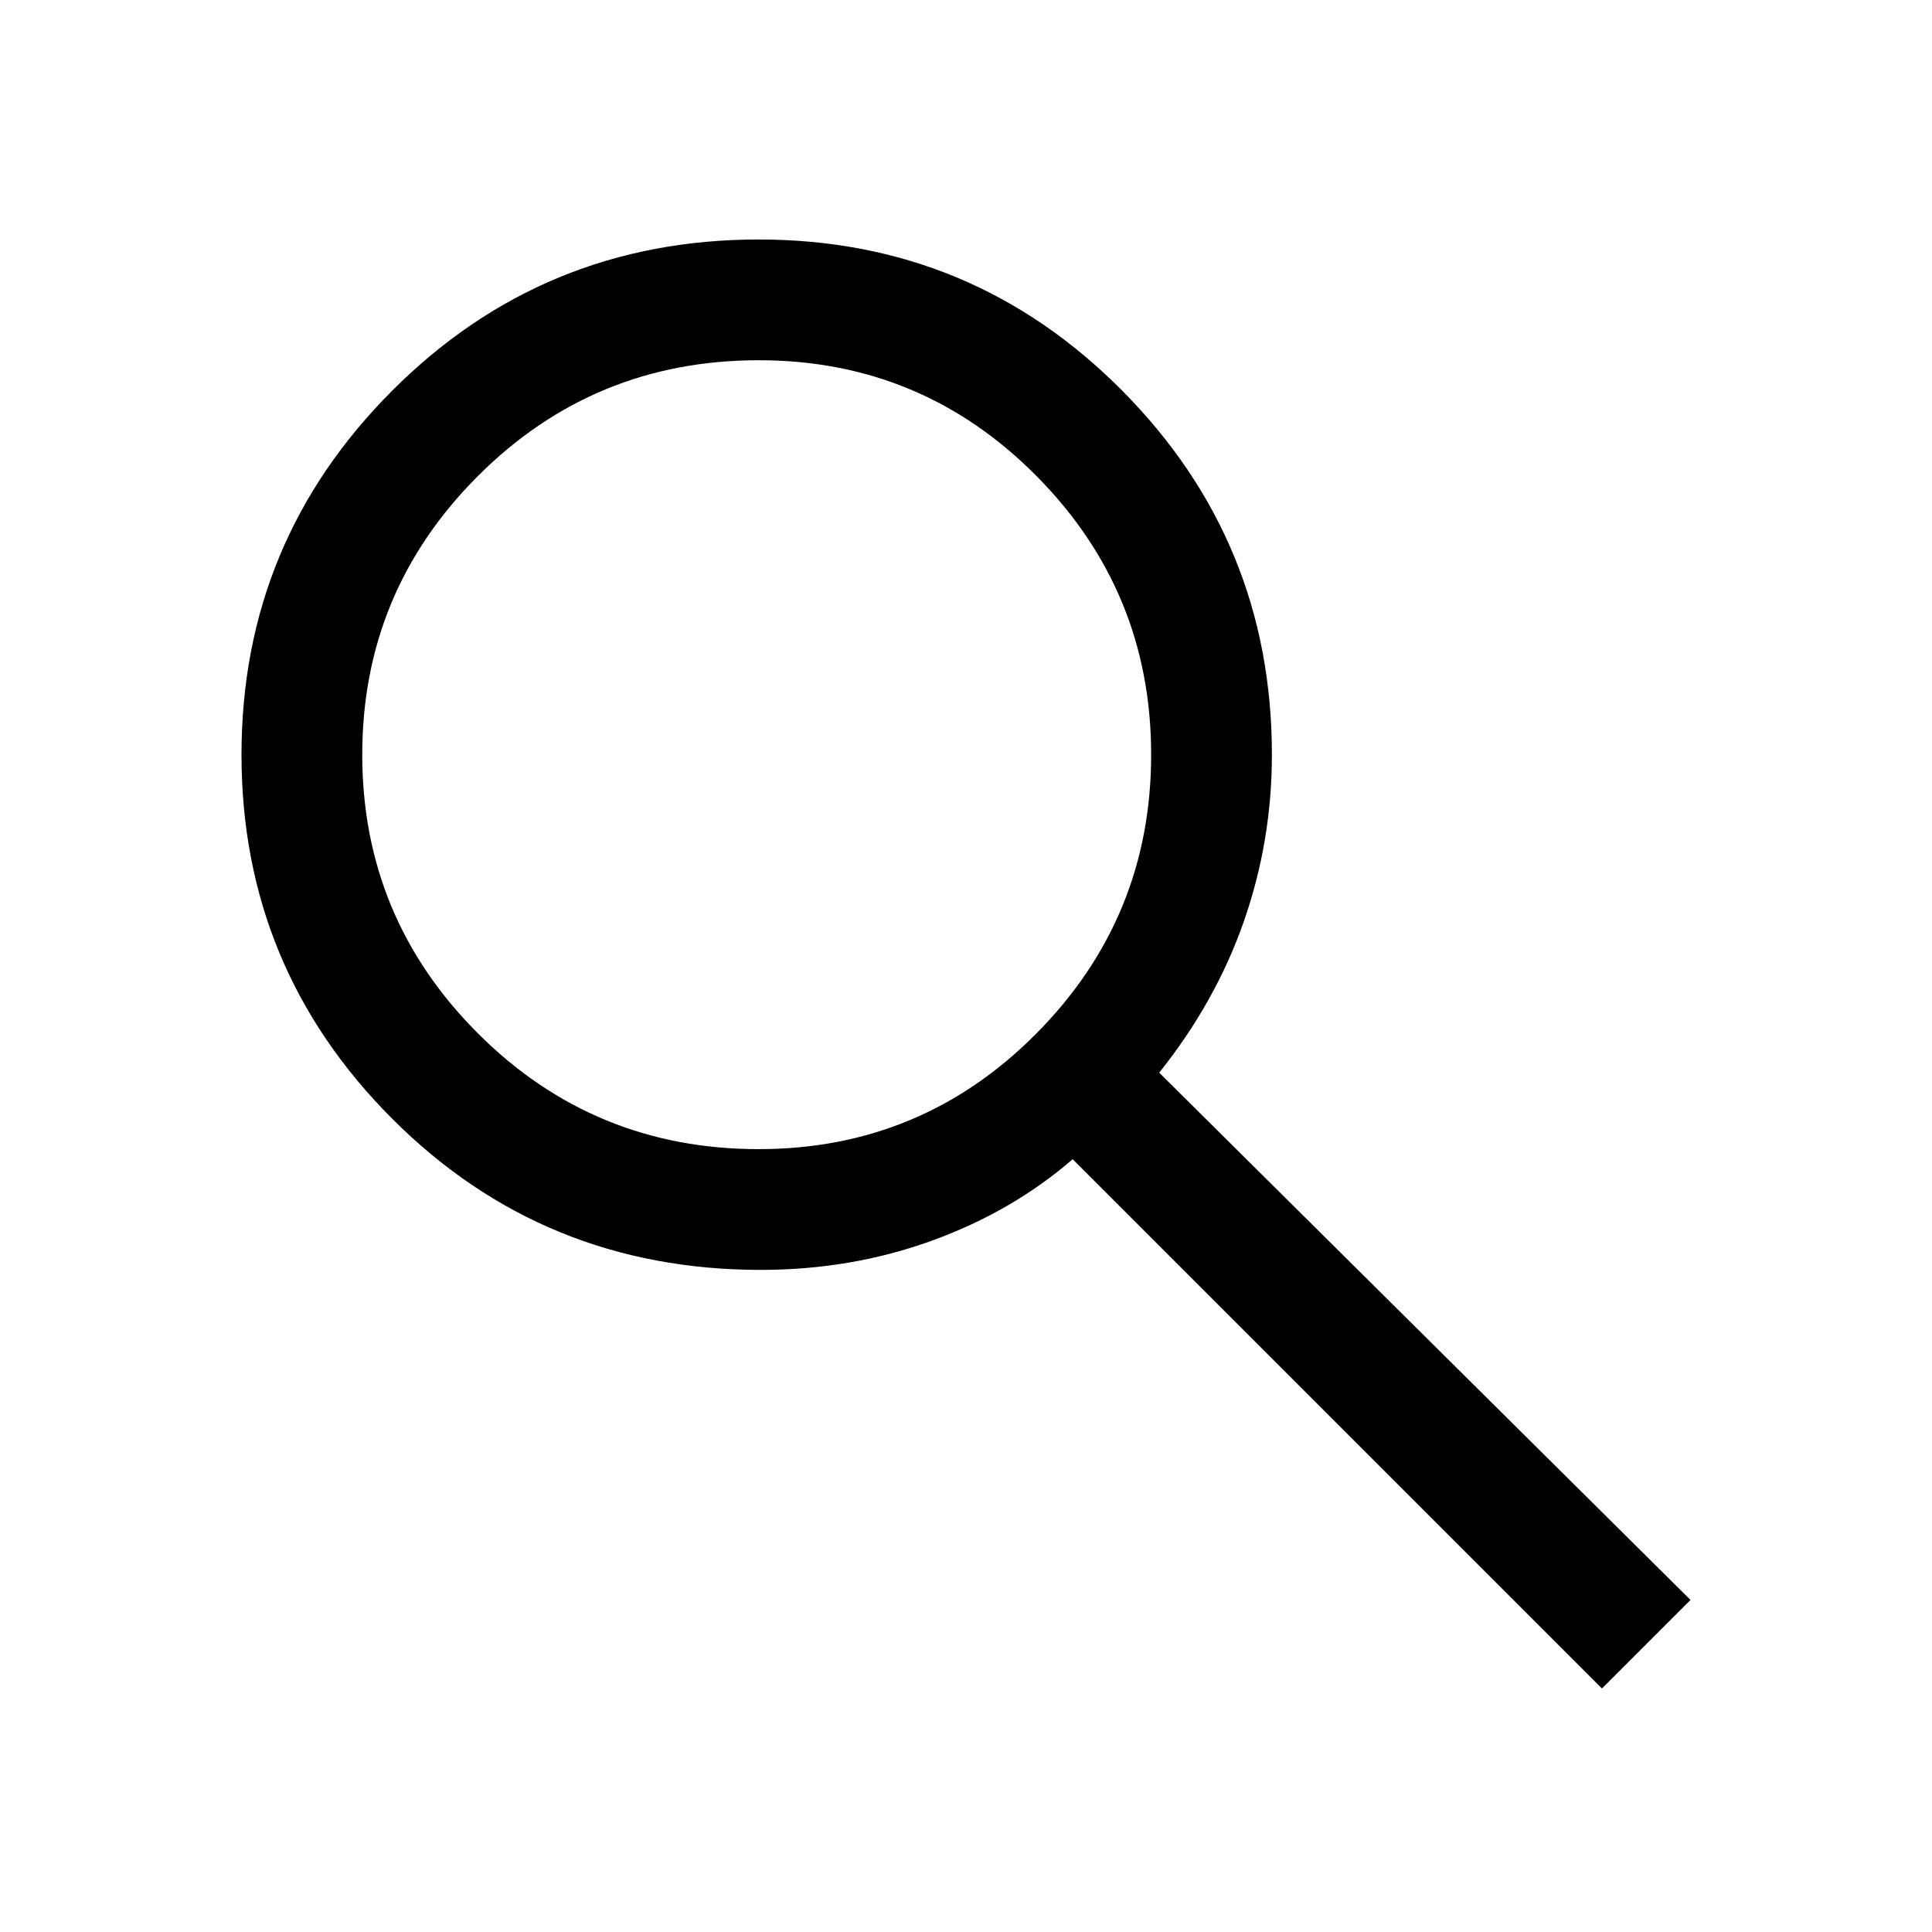
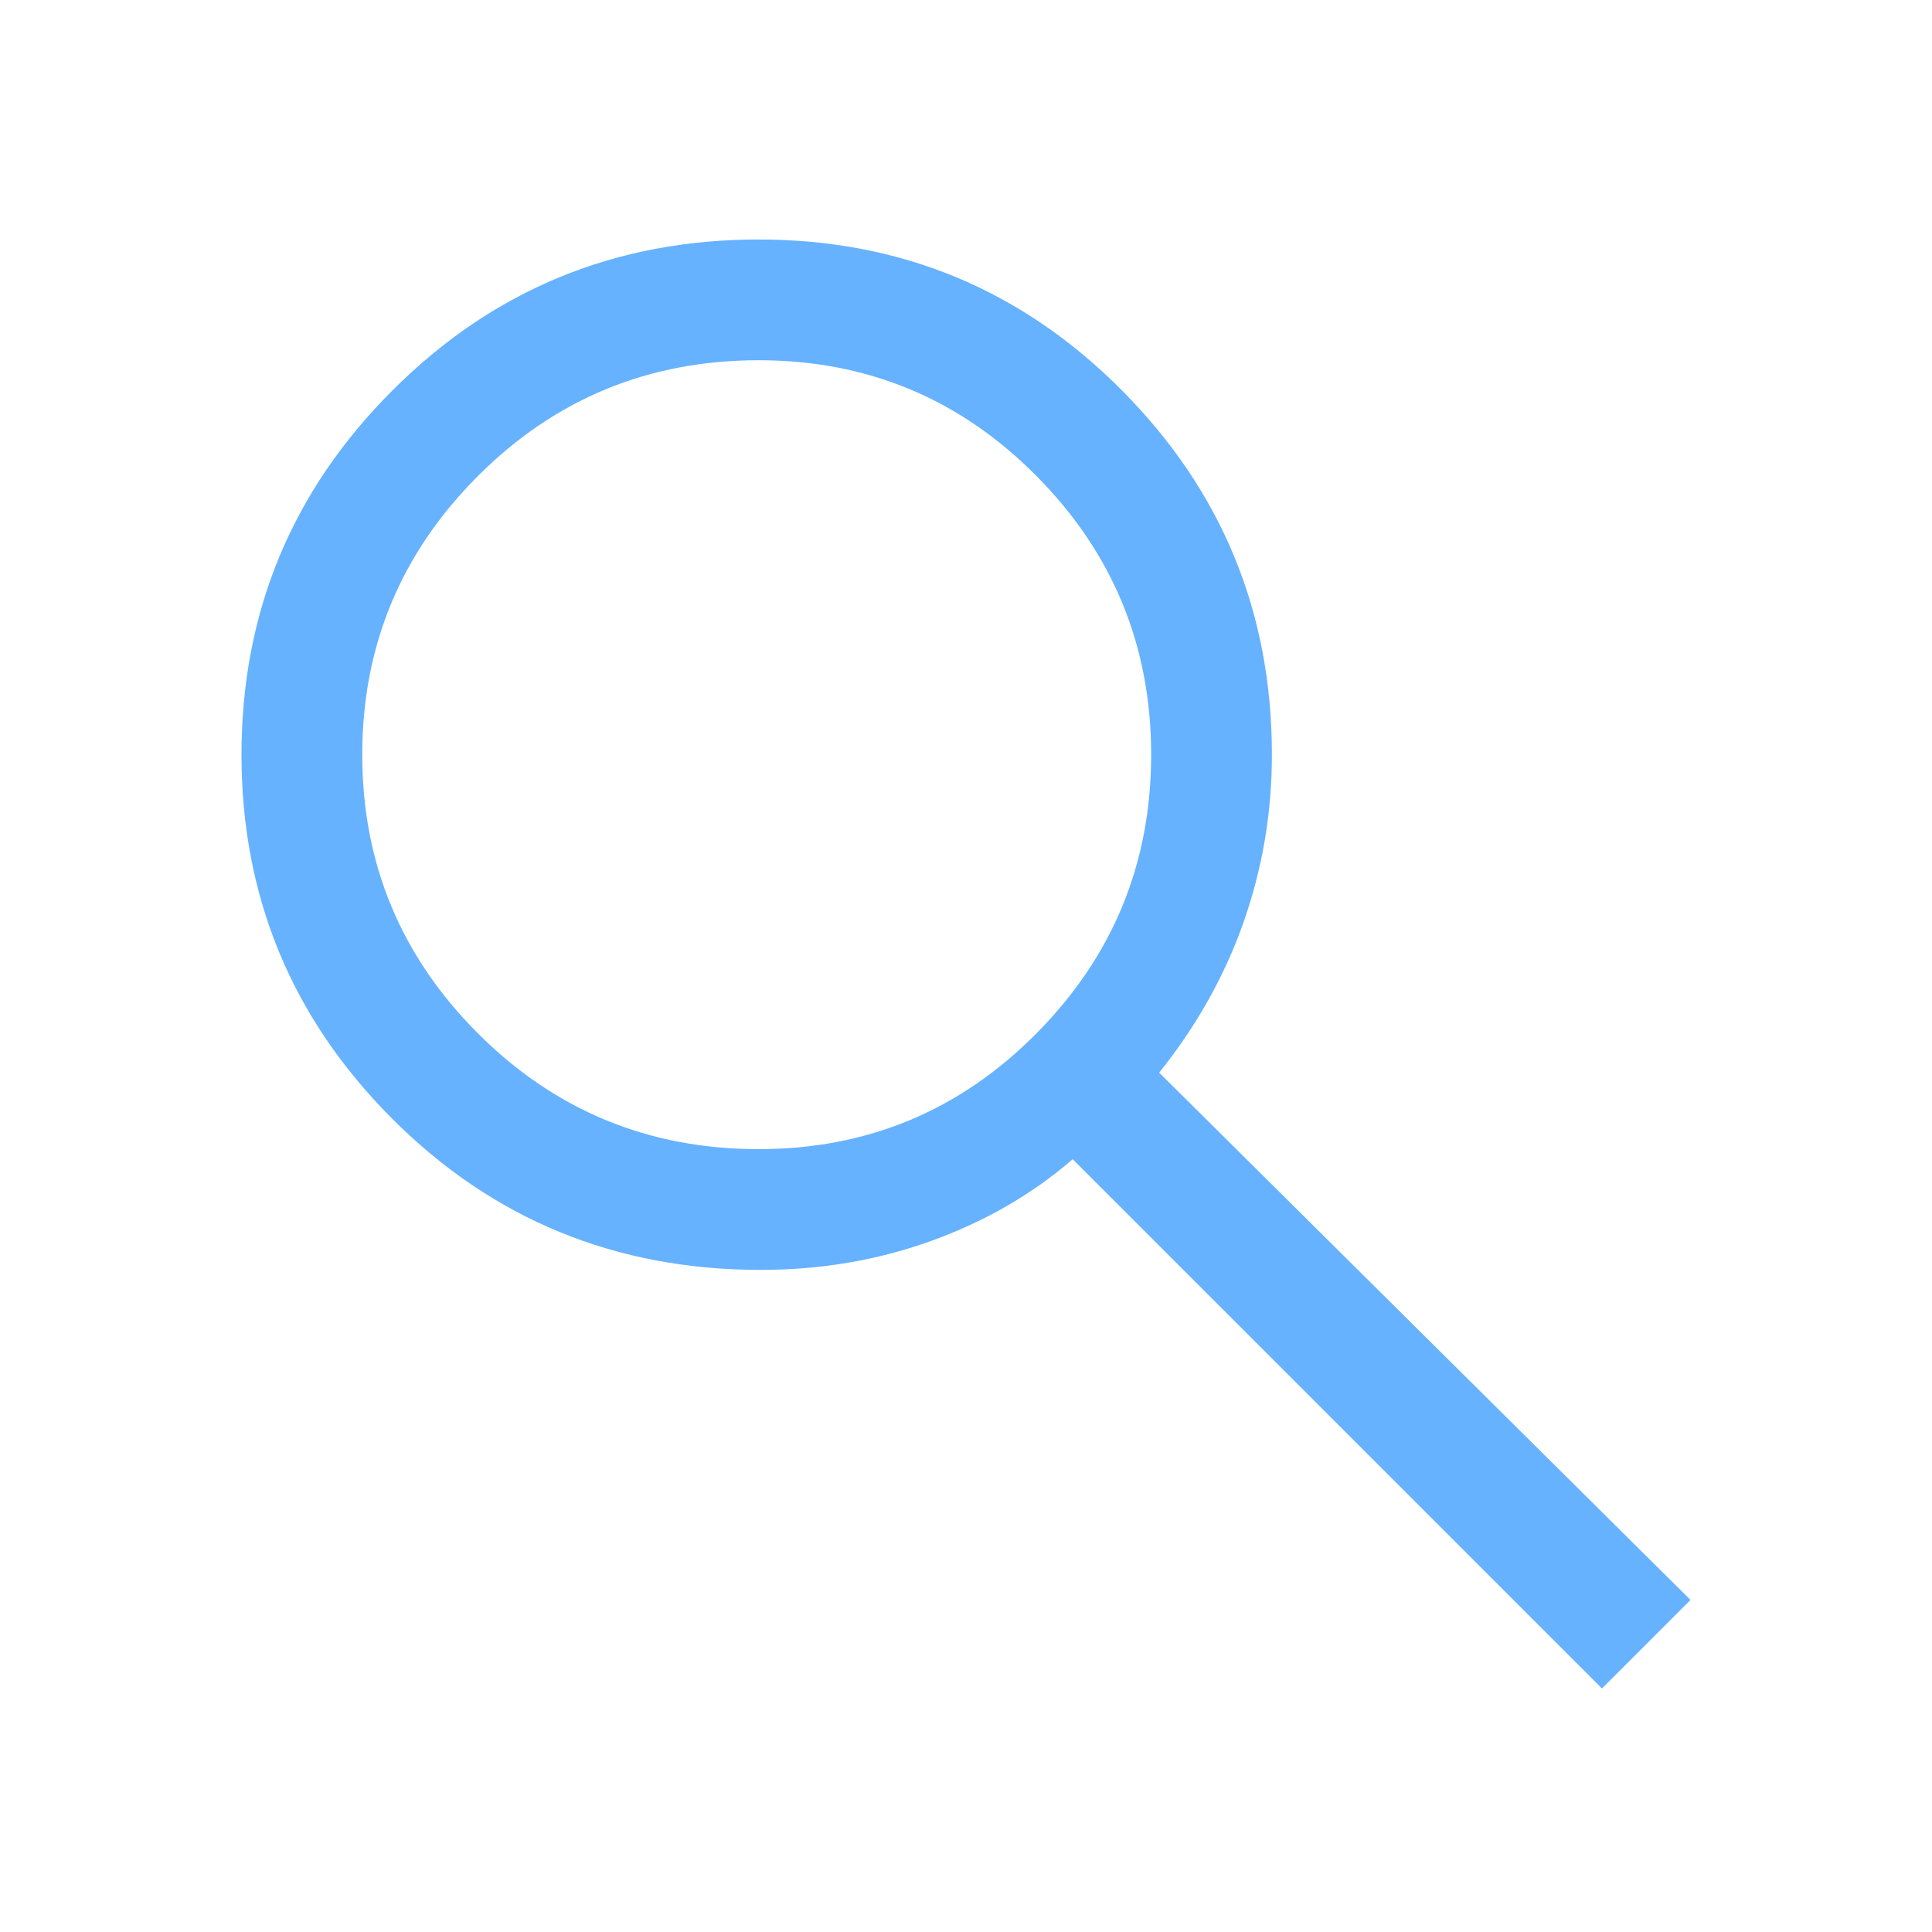
- <svg xmlns="http://www.w3.org/2000/svg" height="48" width="48">
+ <svg xmlns="http://www.w3.org/2000/svg" height="48" width="48" fill="#66B2FF">
  <path d="M39.8 41.95 26.65 28.8q-1.5 1.3-3.5 2.025-2 .725-4.25.725-5.4 0-9.15-3.75T6 18.75q0-5.3 3.75-9.05 3.75-3.75 9.1-3.75 5.3 0 9.025 3.75 3.725 3.75 3.725 9.05 0 2.15-.7 4.15-.7 2-2.1 3.75L42 39.75Zm-20.95-13.4q4.05 0 6.9-2.875Q28.6 22.8 28.6 18.75t-2.85-6.925Q22.9 8.95 18.85 8.95q-4.1 0-6.975 2.875T9 18.75q0 4.05 2.875 6.925t6.975 2.875Z" />
</svg>
